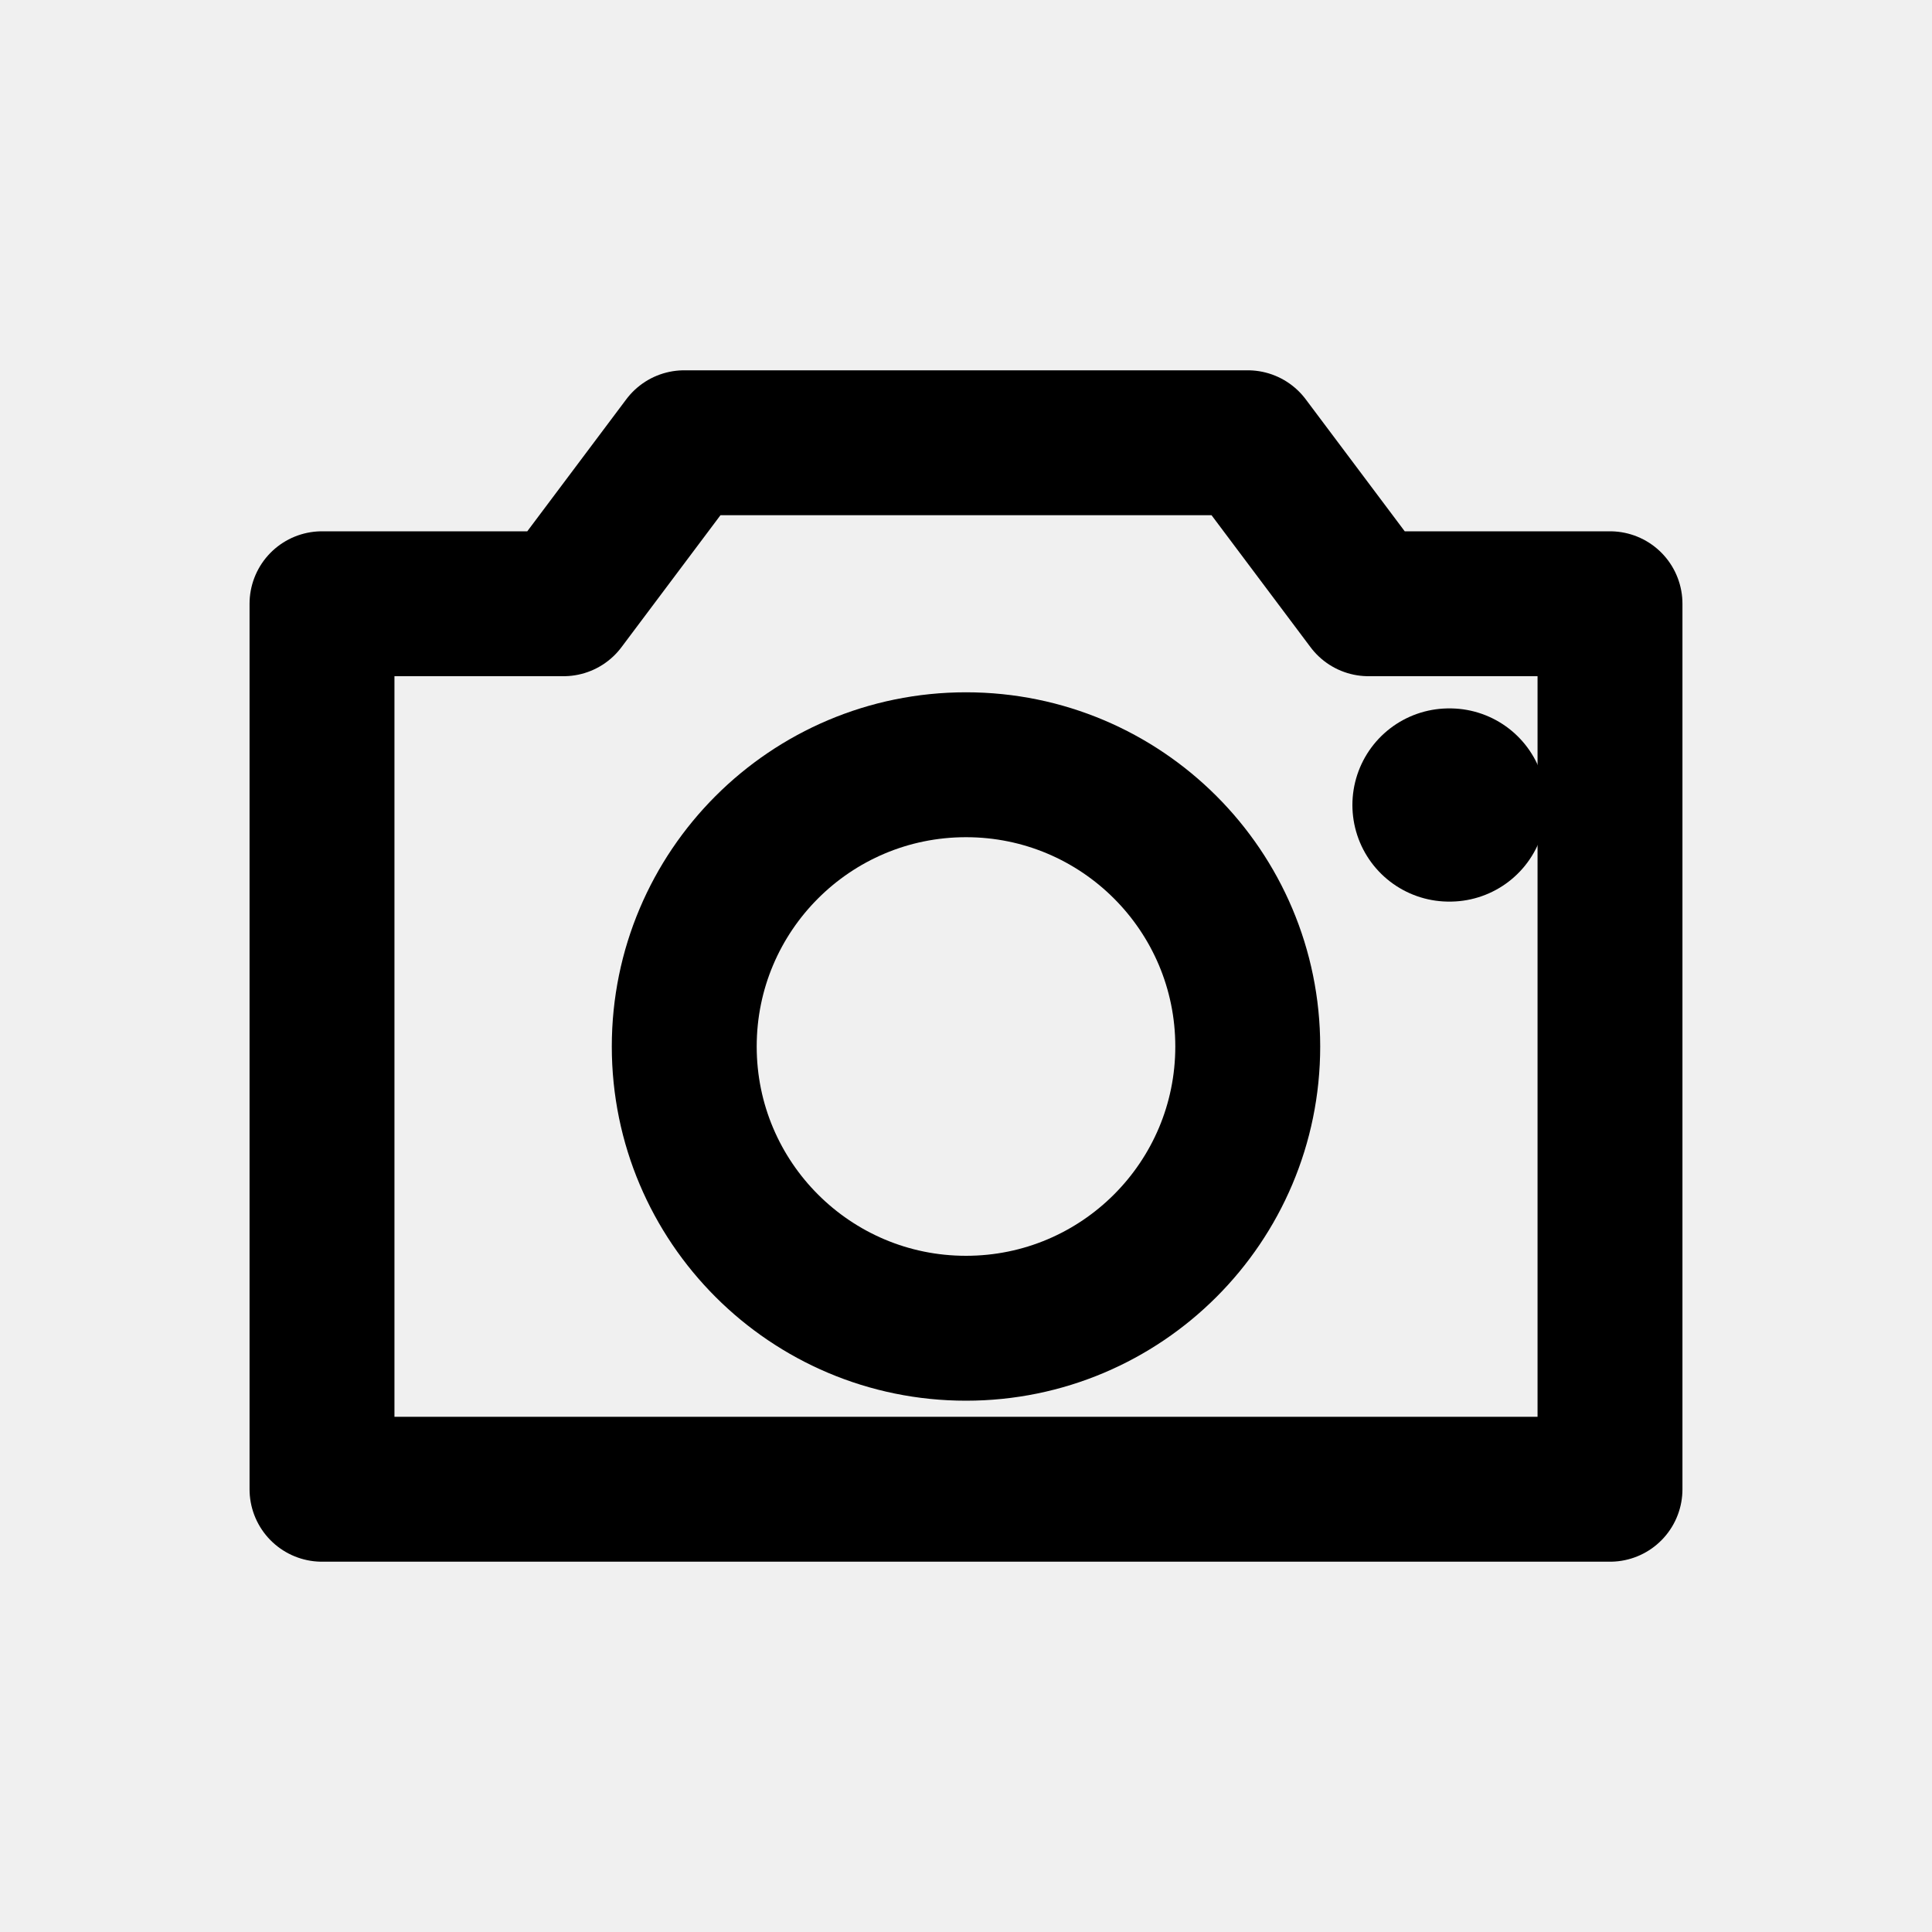
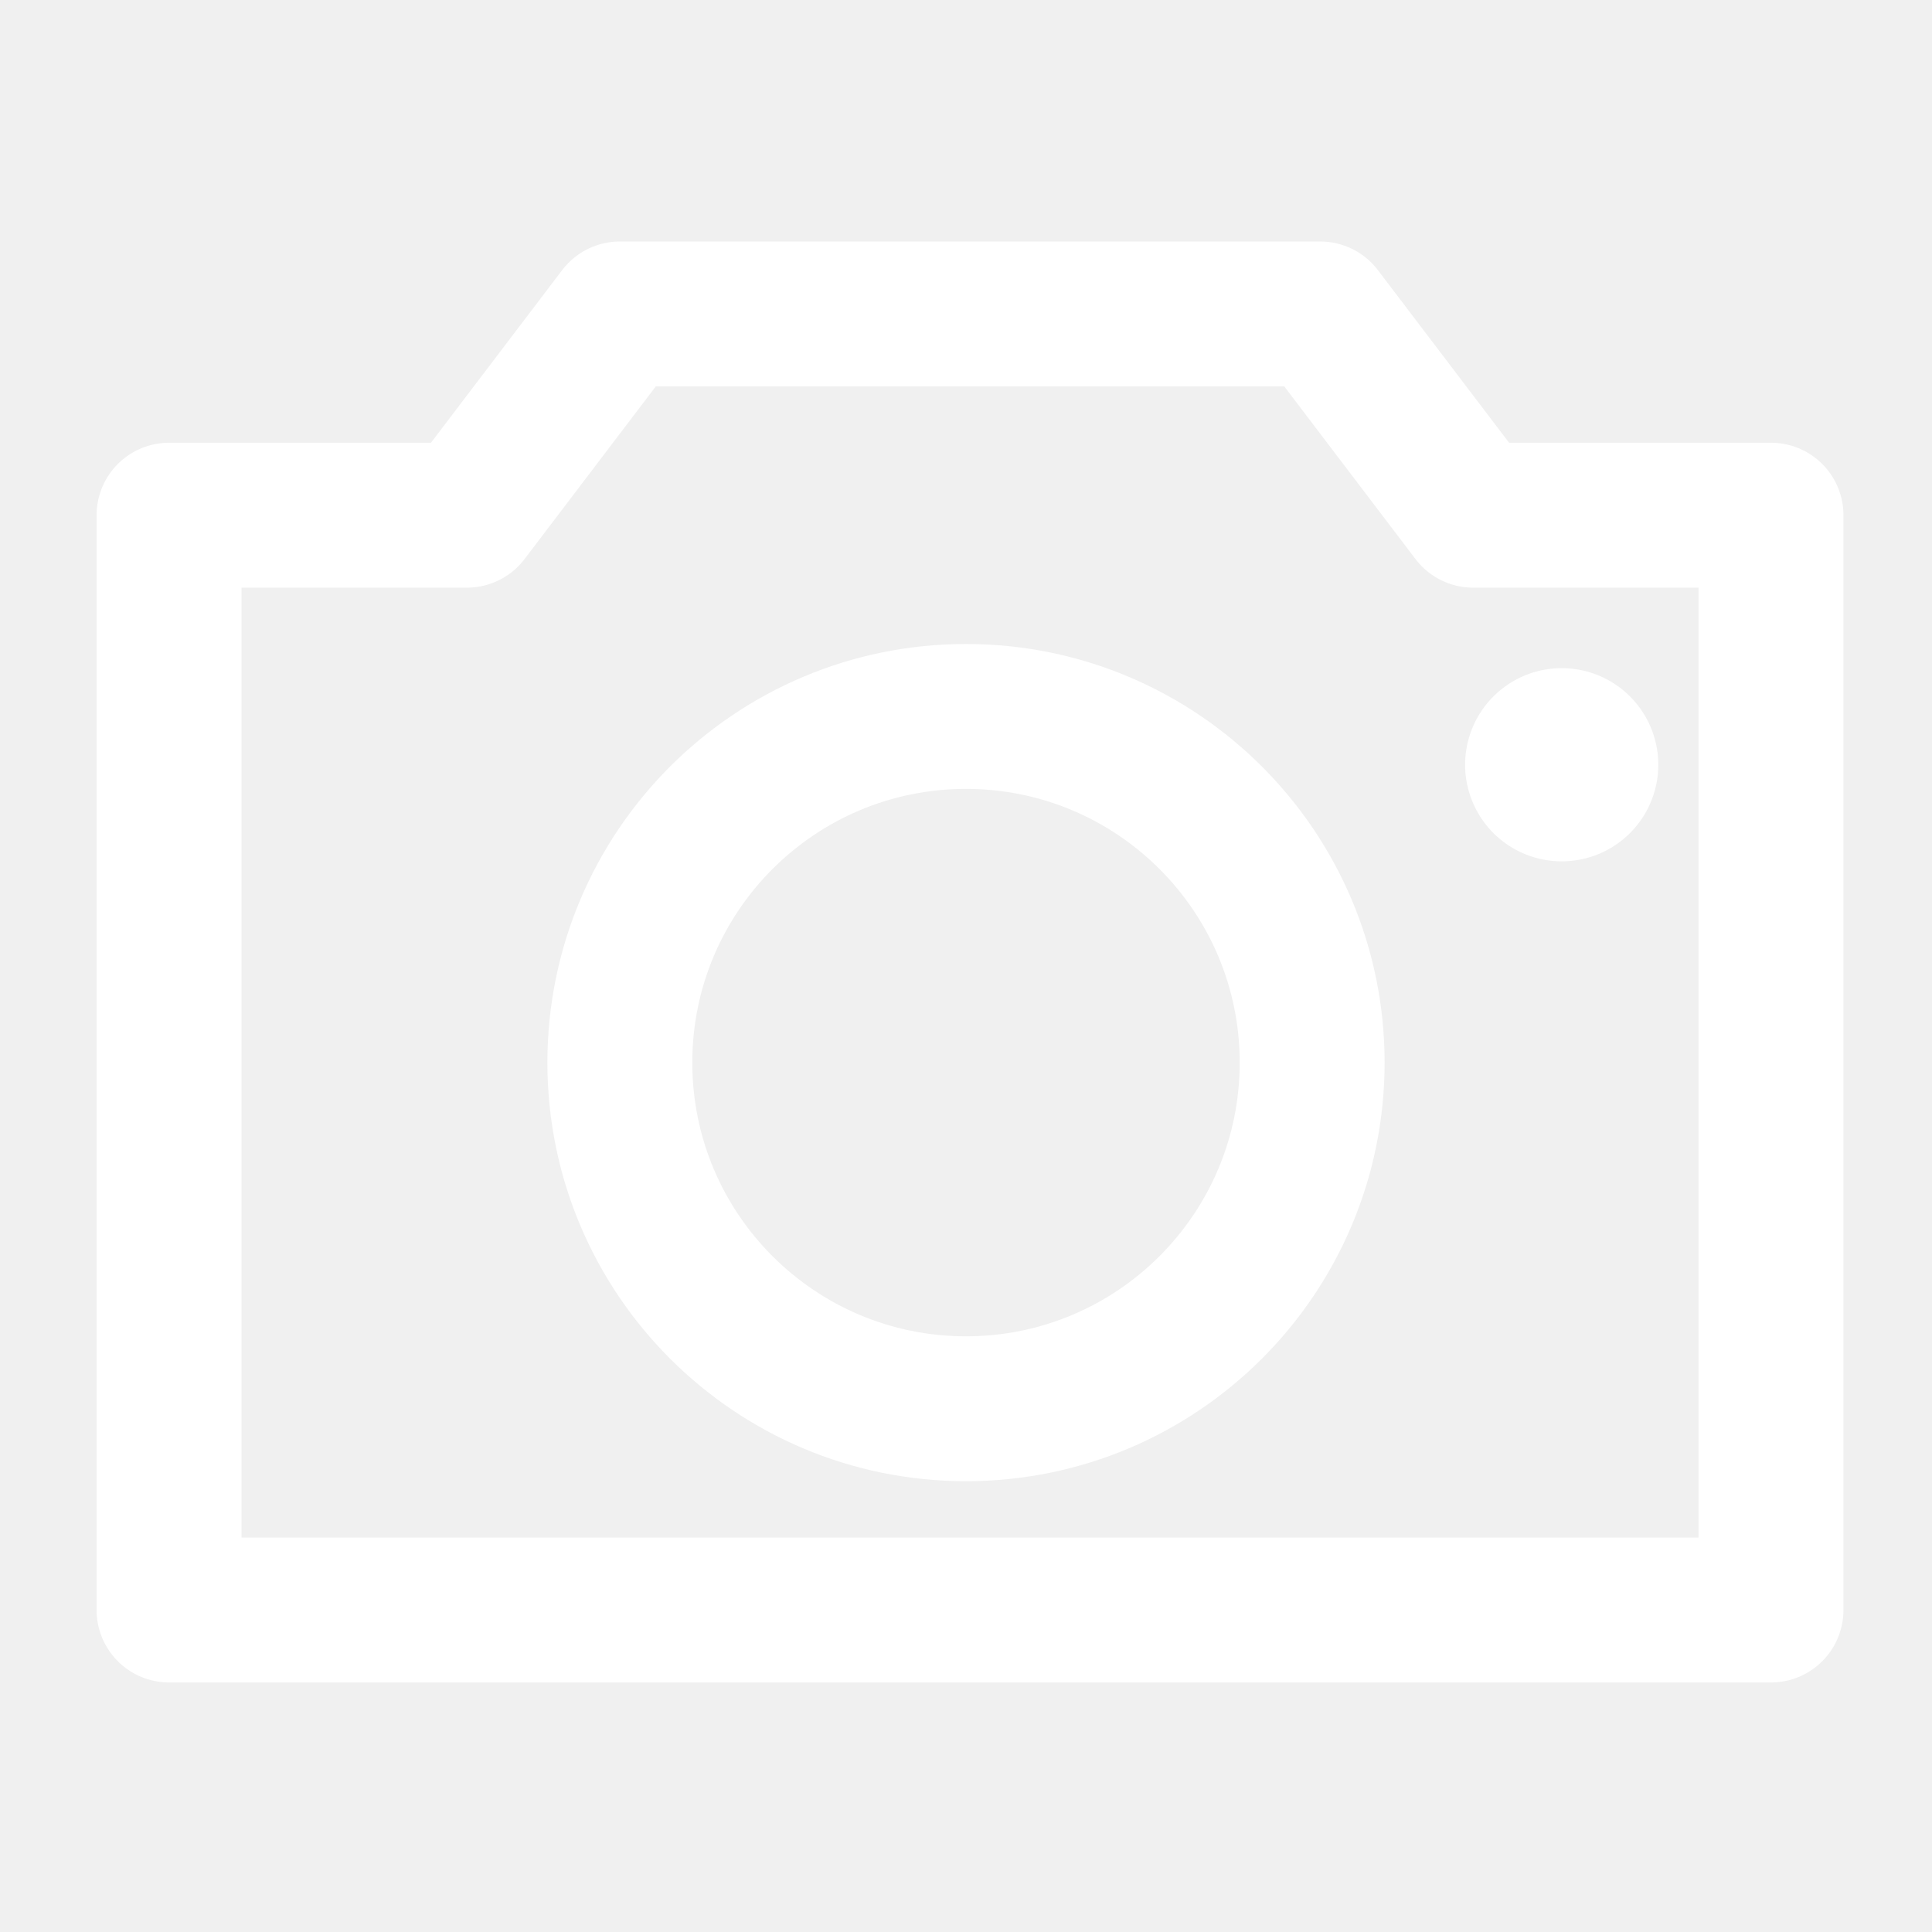
- <svg xmlns="http://www.w3.org/2000/svg" viewBox="0 0 24 24" aria-hidden="true">
-   <path d="M4 7.5h3l1.5-2h7l1.5 2h3v11H4z" fill="none" stroke="currentColor" stroke-width="1.8" stroke-linejoin="round" />
-   <circle cx="12" cy="13" r="3.5" fill="none" stroke="currentColor" stroke-width="1.8" />
-   <path d="M18 10h.01" fill="none" stroke="currentColor" stroke-width="2.4" stroke-linecap="round" />
+ <svg xmlns="http://www.w3.org/2000/svg" id="Layer_1" version="1.1" viewBox="0 0 24 24">
+   <defs>
+     <style>
+       .st0 {
+         stroke-linecap: round;
+         stroke-width: 2.4px;
+       }
+ 
+       .st0, .st1, .st2 {
+         fill: none;
+         stroke: #fff;
+       }
+ 
+       .st1, .st2 {
+         stroke-width: 1.8px;
+       }
+ 
+       .st2 {
+         stroke-linejoin: round;
+       }
+     </style>
+   </defs>
+   <path class="st2" d="M2.1,6.4h3.7l1.9-2.5h8.7l1.9,2.5h3.7v13.6H2.1V6.4Z" />
+   <circle class="st1" cx="12" cy="13.2" r="4.3" />
+   <path class="st0" d="M19.4,9.5h0" />
</svg>
